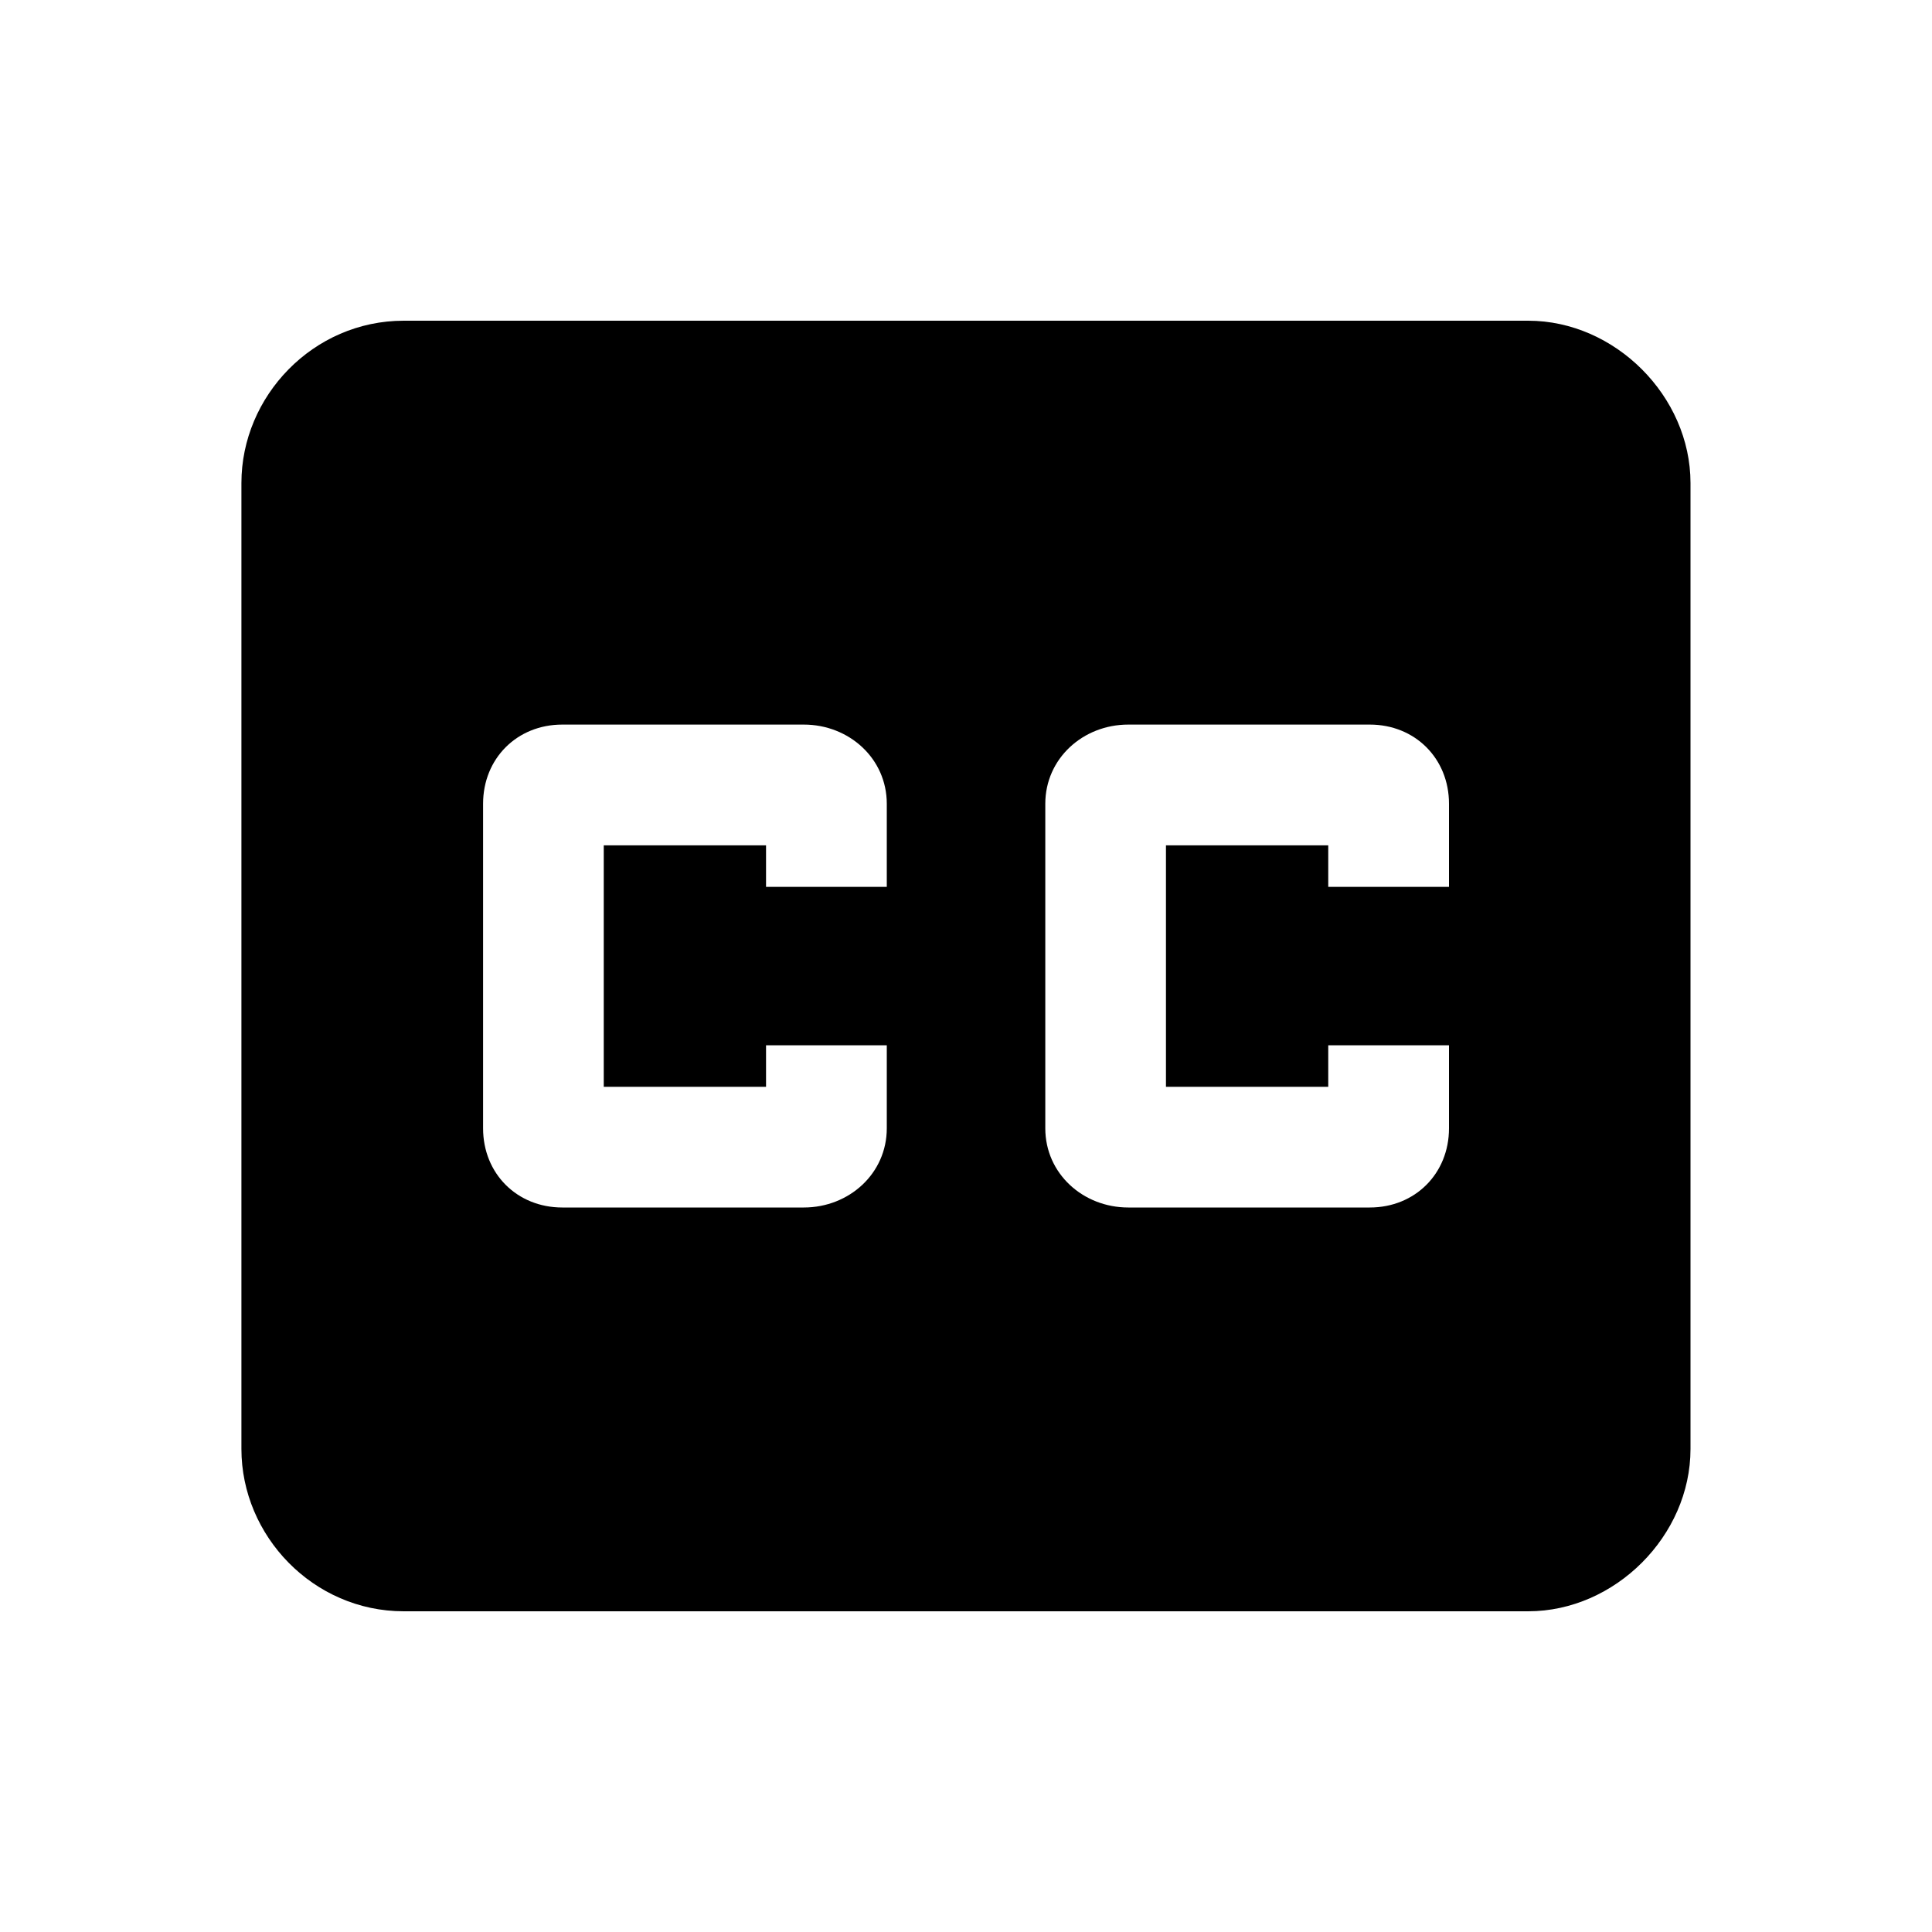
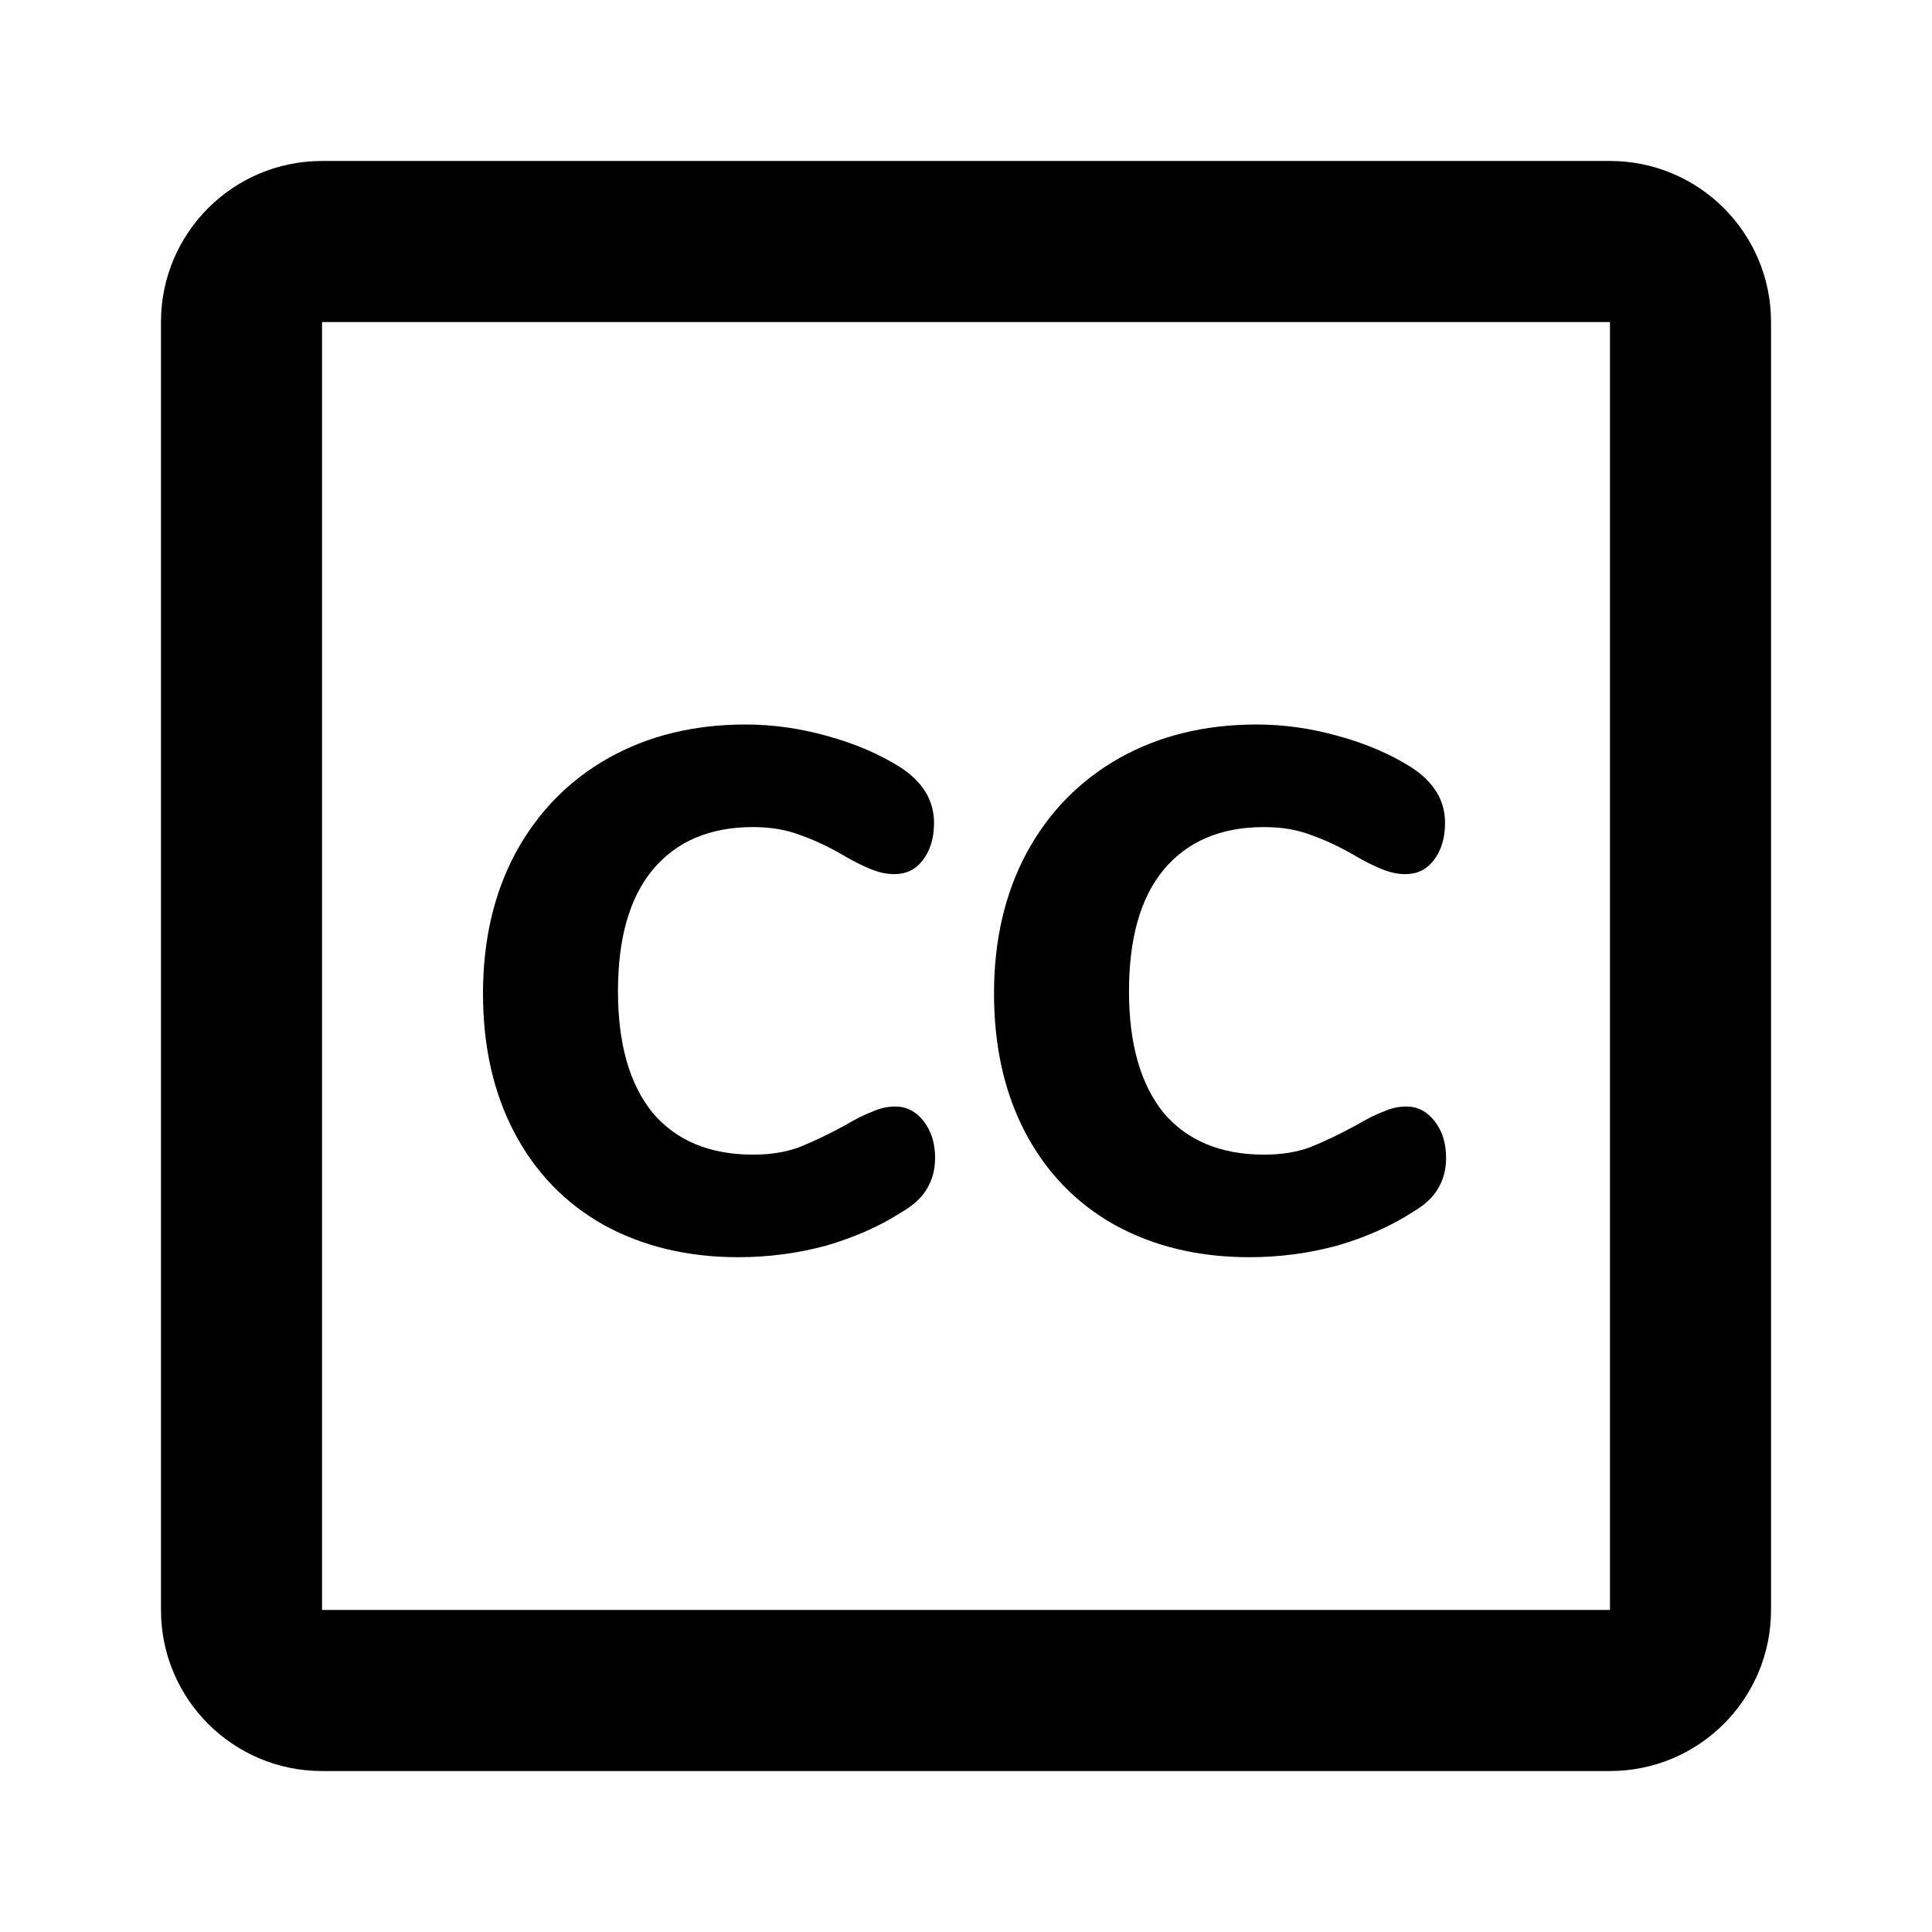
- <svg xmlns="http://www.w3.org/2000/svg" version="1.1" width="24" height="24" viewBox="0 0 24 24">
-   <path d="M18 11.016v-1.031c0-0.563-0.422-0.984-0.984-0.984h-3c-0.563 0-1.031 0.422-1.031 0.984v4.031c0 0.563 0.469 0.984 1.031 0.984h3c0.563 0 0.984-0.422 0.984-0.984v-1.031h-1.5v0.516h-2.016v-3h2.016v0.516h1.5zM11.016 11.016v-1.031c0-0.563-0.469-0.984-1.031-0.984h-3c-0.563 0-0.984 0.422-0.984 0.984v4.031c0 0.563 0.422 0.984 0.984 0.984h3c0.563 0 1.031-0.422 1.031-0.984v-1.031h-1.5v0.516h-2.016v-3h2.016v0.516h1.5zM18.984 3.984c1.078 0 2.016 0.938 2.016 2.016v12c0 1.078-0.938 2.016-2.016 2.016h-13.969c-1.125 0-2.016-0.938-2.016-2.016v-12c0-1.078 0.891-2.016 2.016-2.016h13.969z" />
+ <svg xmlns="http://www.w3.org/2000/svg" width="22" height="22" viewBox="0 0 22 22">
+   <path fill-rule="evenodd" clip-rule="evenodd" d="M3.667 3.667H18.333V18.333H3.667V3.667ZM1.833 3.667C1.833 2.654 2.654 1.833 3.667 1.833H18.333C19.346 1.833 20.167 2.654 20.167 3.667V18.333C20.167 19.346 19.346 20.167 18.333 20.167H3.667C2.654 20.167 1.833 19.346 1.833 18.333V3.667ZM6.87 13.946C7.315 14.192 7.828 14.316 8.408 14.316C8.749 14.316 9.083 14.272 9.409 14.184C9.734 14.089 10.02 13.962 10.267 13.803C10.402 13.724 10.497 13.636 10.553 13.541C10.616 13.438 10.648 13.319 10.648 13.184C10.648 13.017 10.604 12.878 10.517 12.766C10.43 12.655 10.322 12.6 10.195 12.6C10.108 12.6 10.02 12.619 9.933 12.659C9.846 12.691 9.742 12.743 9.623 12.814C9.433 12.917 9.258 13.001 9.099 13.064C8.948 13.12 8.773 13.148 8.575 13.148C8.082 13.148 7.701 12.989 7.431 12.671C7.168 12.345 7.037 11.885 7.037 11.289C7.037 10.685 7.168 10.224 7.431 9.906C7.701 9.581 8.082 9.418 8.575 9.418C8.781 9.418 8.964 9.45 9.123 9.513C9.282 9.569 9.448 9.648 9.623 9.751C9.719 9.807 9.814 9.855 9.909 9.894C10.005 9.934 10.096 9.954 10.183 9.954C10.318 9.954 10.426 9.902 10.505 9.799C10.592 9.688 10.636 9.545 10.636 9.37C10.636 9.116 10.509 8.905 10.255 8.739C10.017 8.588 9.738 8.468 9.421 8.381C9.111 8.294 8.801 8.25 8.491 8.25C7.903 8.25 7.383 8.377 6.93 8.631C6.477 8.886 6.124 9.247 5.869 9.716C5.623 10.177 5.5 10.709 5.5 11.313C5.5 11.916 5.619 12.445 5.858 12.898C6.096 13.35 6.434 13.7 6.87 13.946ZM12.689 13.946C13.134 14.192 13.646 14.316 14.226 14.316C14.568 14.316 14.902 14.272 15.227 14.184C15.553 14.089 15.839 13.962 16.085 13.803C16.22 13.724 16.316 13.636 16.371 13.541C16.435 13.438 16.467 13.319 16.467 13.184C16.467 13.017 16.423 12.878 16.336 12.766C16.248 12.655 16.141 12.6 16.014 12.6C15.927 12.6 15.839 12.619 15.752 12.659C15.664 12.691 15.561 12.743 15.442 12.814C15.251 12.917 15.076 13.001 14.918 13.064C14.767 13.12 14.592 13.148 14.393 13.148C13.901 13.148 13.519 12.989 13.249 12.671C12.987 12.345 12.856 11.885 12.856 11.289C12.856 10.685 12.987 10.224 13.249 9.906C13.519 9.581 13.901 9.418 14.393 9.418C14.6 9.418 14.783 9.45 14.941 9.513C15.1 9.569 15.267 9.648 15.442 9.751C15.537 9.807 15.633 9.855 15.728 9.894C15.823 9.934 15.915 9.954 16.002 9.954C16.137 9.954 16.244 9.902 16.324 9.799C16.411 9.688 16.455 9.545 16.455 9.37C16.455 9.116 16.328 8.905 16.073 8.739C15.835 8.588 15.557 8.468 15.239 8.381C14.93 8.294 14.62 8.25 14.31 8.25C13.722 8.25 13.202 8.377 12.749 8.631C12.296 8.886 11.942 9.247 11.688 9.716C11.442 10.177 11.319 10.709 11.319 11.313C11.319 11.916 11.438 12.445 11.676 12.898C11.915 13.35 12.252 13.7 12.689 13.946Z" />
</svg>
